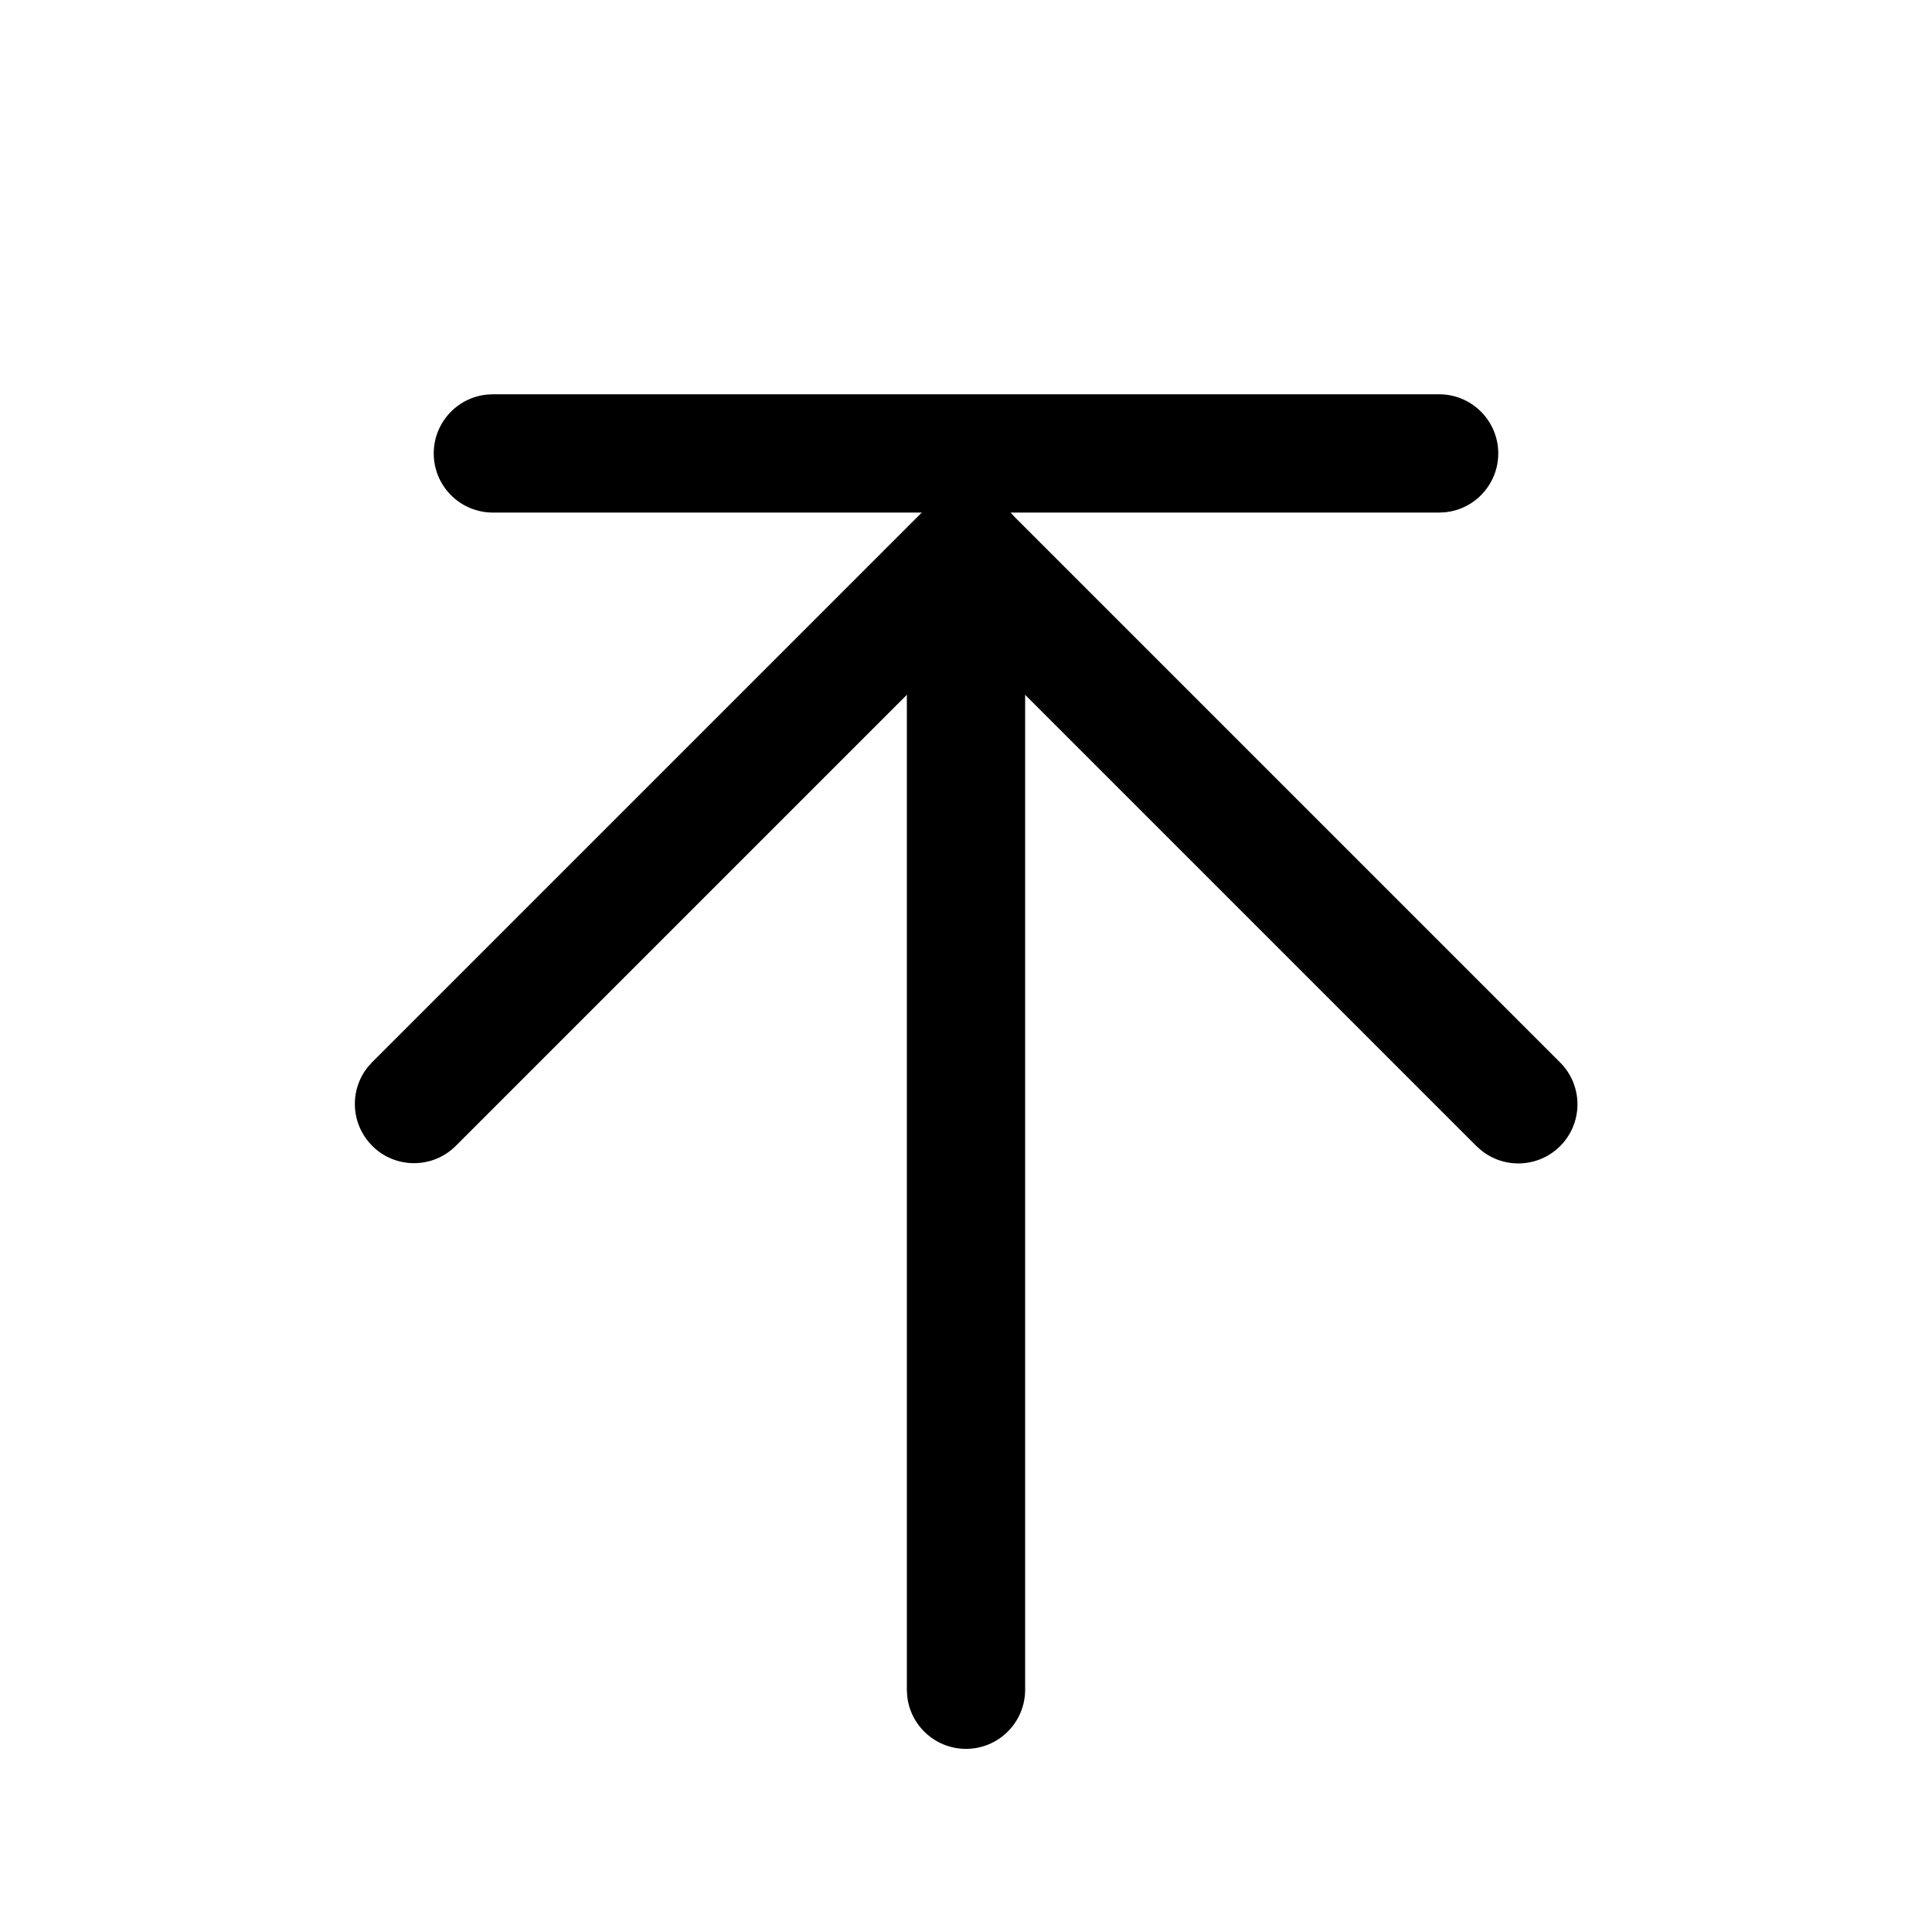
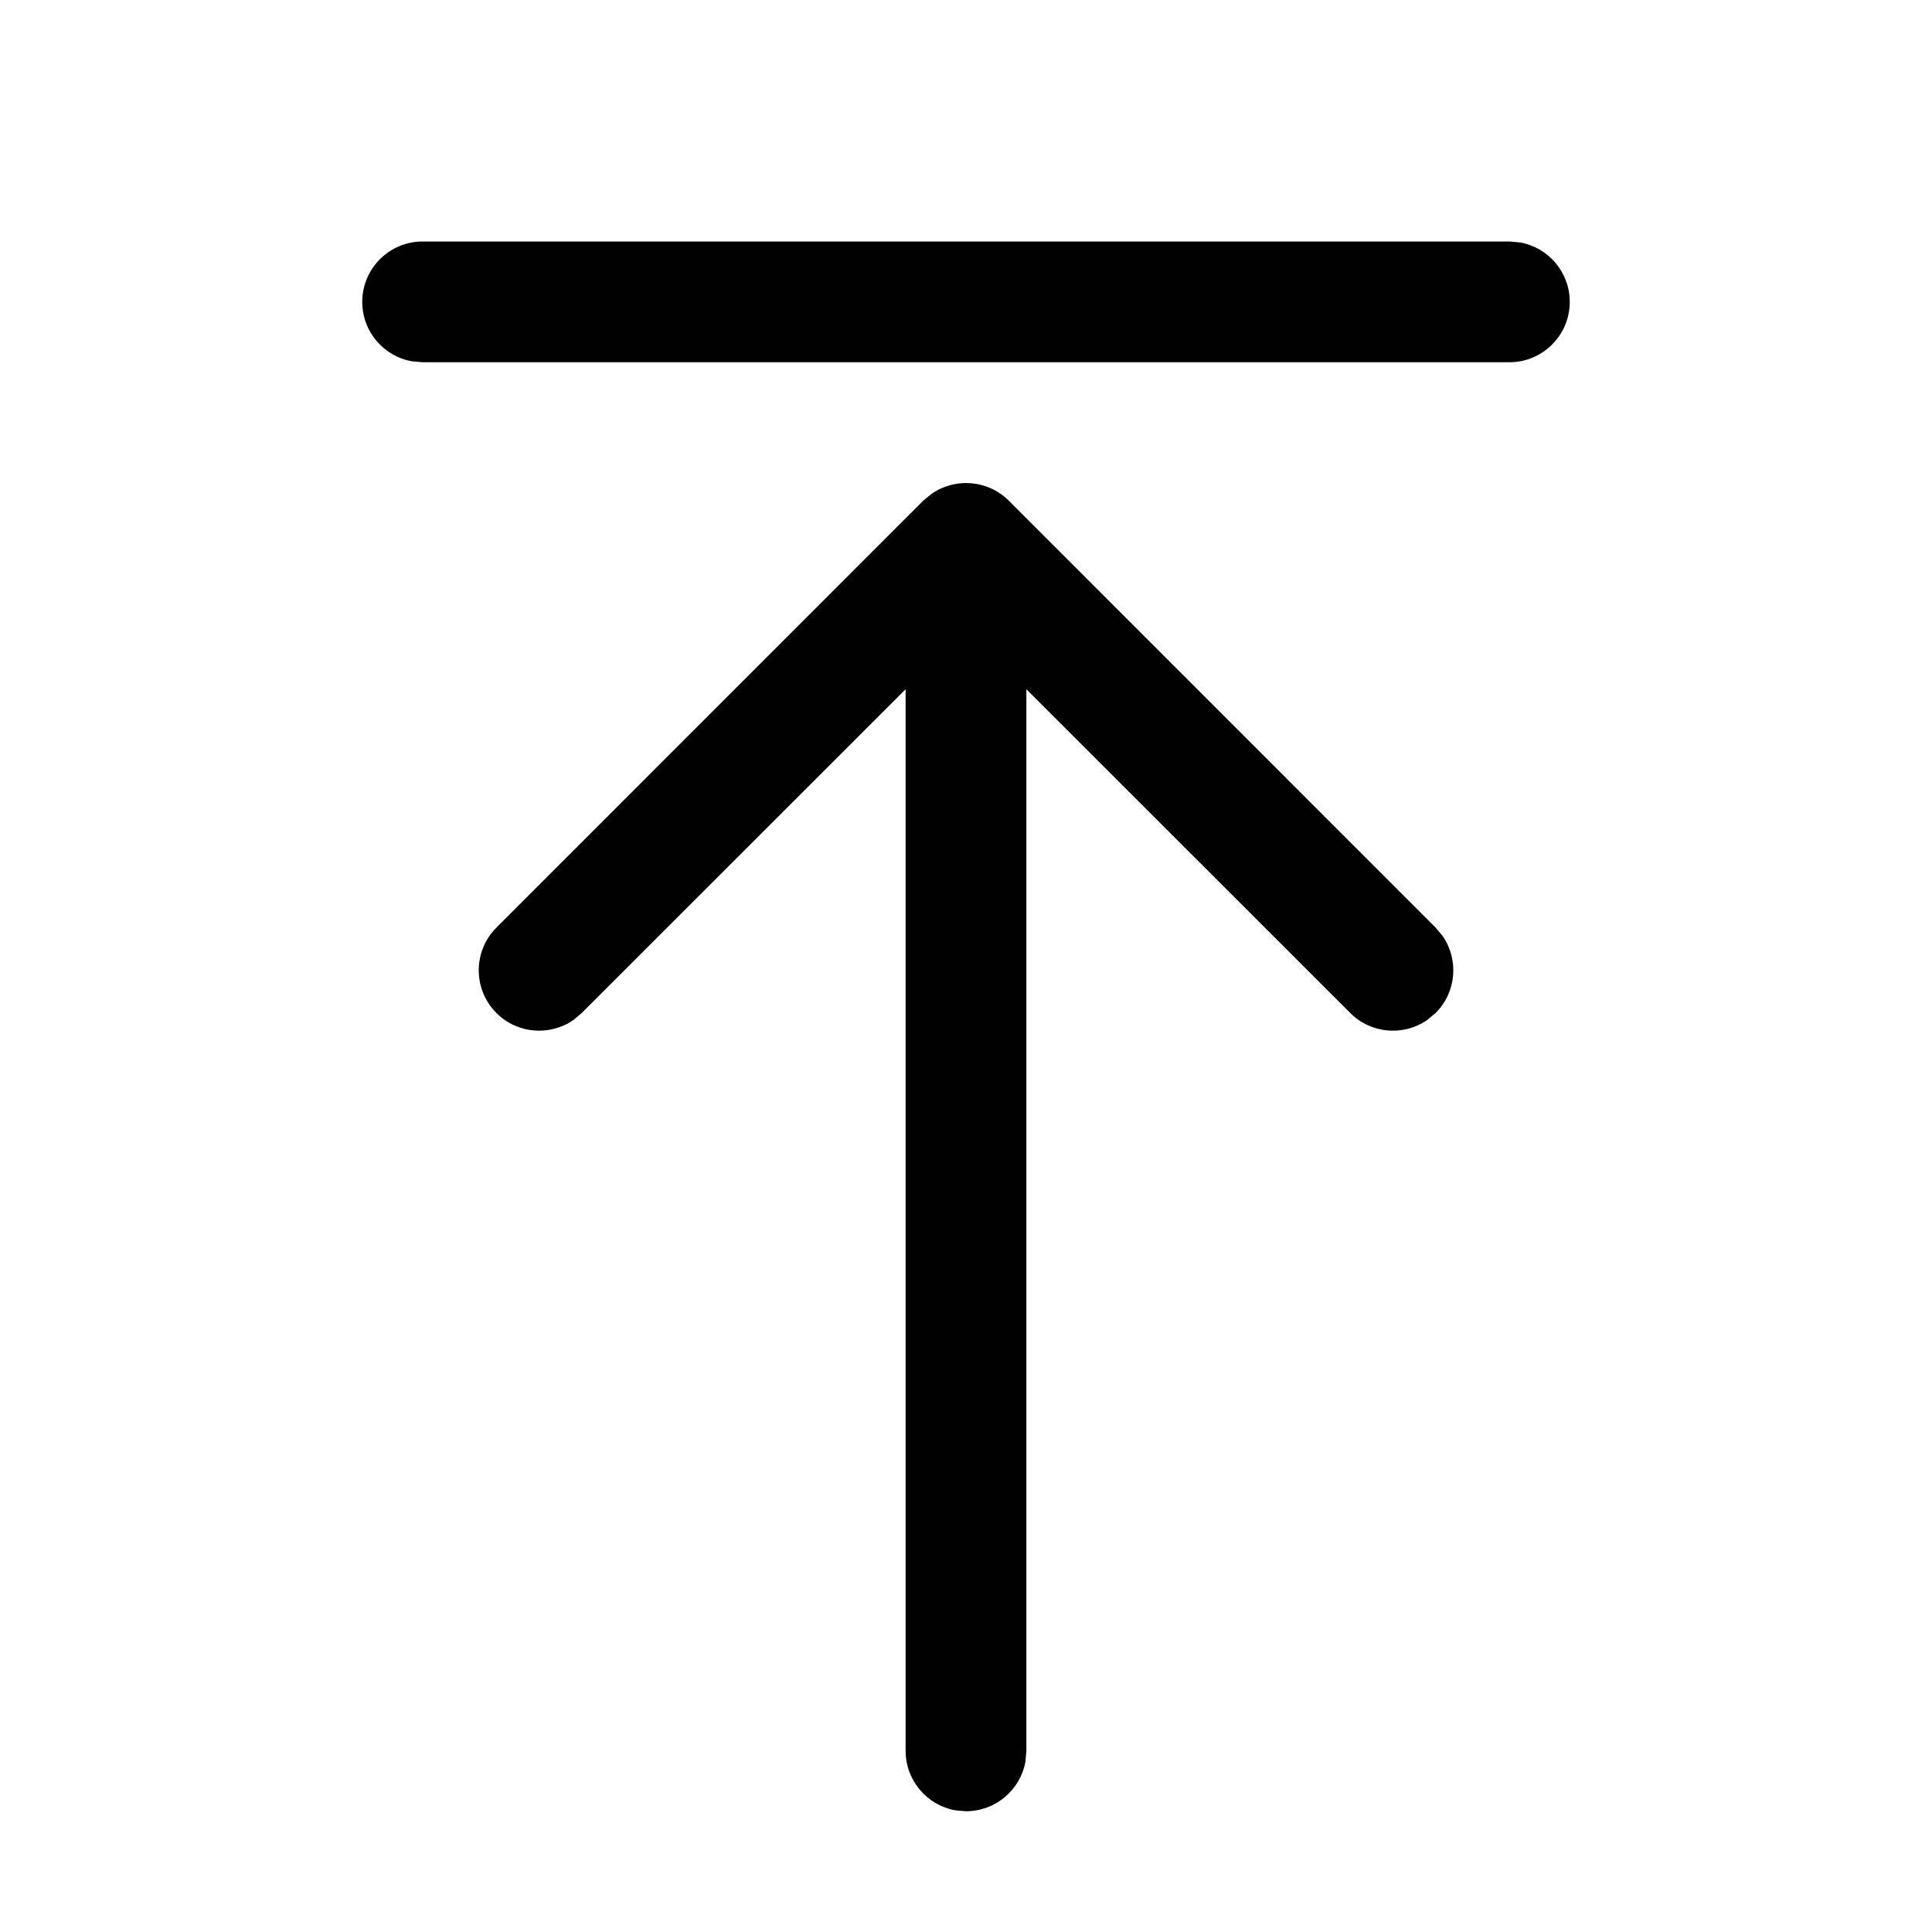
- <svg xmlns="http://www.w3.org/2000/svg" t="1755486858676" class="icon" viewBox="0 0 1024 1024" version="1.1" p-id="4934" width="200" height="200">
-   <path d="M197.277 607.295a31.347 31.347 0 0 1-2.173-41.942l2.152-2.382 292.571-292.571a31.347 31.347 0 0 1 46.498 41.963l-2.152 2.382-292.571 292.571a31.347 31.347 0 0 1-44.345 0z" fill="#000000" p-id="4935" />
-   <path d="M489.848 314.723a31.347 31.347 0 0 1 41.942-46.477l2.382 2.152 292.571 292.571a31.347 31.347 0 0 1-41.963 46.498l-2.382-2.152-292.571-292.571z" fill="#000000" p-id="4936" />
-   <path d="M512 279.113a31.347 31.347 0 0 1 31.201 28.317l0.146 3.03v585.143a31.347 31.347 0 0 1-62.548 3.009l-0.146-3.009v-585.143a31.347 31.347 0 0 1 31.347-31.347zM762.776 208.98a31.347 31.347 0 0 1 3.009 62.548L762.776 271.673H261.224a31.347 31.347 0 0 1-3.009-62.548L261.224 208.98h501.551z" fill="#000000" p-id="4937" />
+ <svg xmlns="http://www.w3.org/2000/svg" width="16" height="16" viewBox="0 0 16 16" fill="currentColor">
+   <path d="M3.5 3H12.5C12.776 3 13 2.776 13 2.5C13 2.254 12.823 2.05 12.59 2.008L12.5 2H3.5C3.224 2 3 2.224 3 2.5C3 2.746 3.177 2.95 3.41 2.992L3.5 3ZM7.91 14.992L8 15C8.245 15 8.45 14.823 8.492 14.59L8.5 14.5V5.708L11.182 8.389C11.355 8.563 11.625 8.582 11.82 8.447L11.889 8.389C12.063 8.216 12.082 7.946 11.947 7.751L11.889 7.682L8.354 4.146C8.18 3.973 7.911 3.954 7.716 4.089L7.646 4.146L4.111 7.682C3.916 7.877 3.916 8.194 4.111 8.389C4.284 8.563 4.554 8.582 4.749 8.447L4.818 8.389L7.5 5.708V14.5C7.5 14.745 7.677 14.95 7.91 14.992Z" />
</svg>
